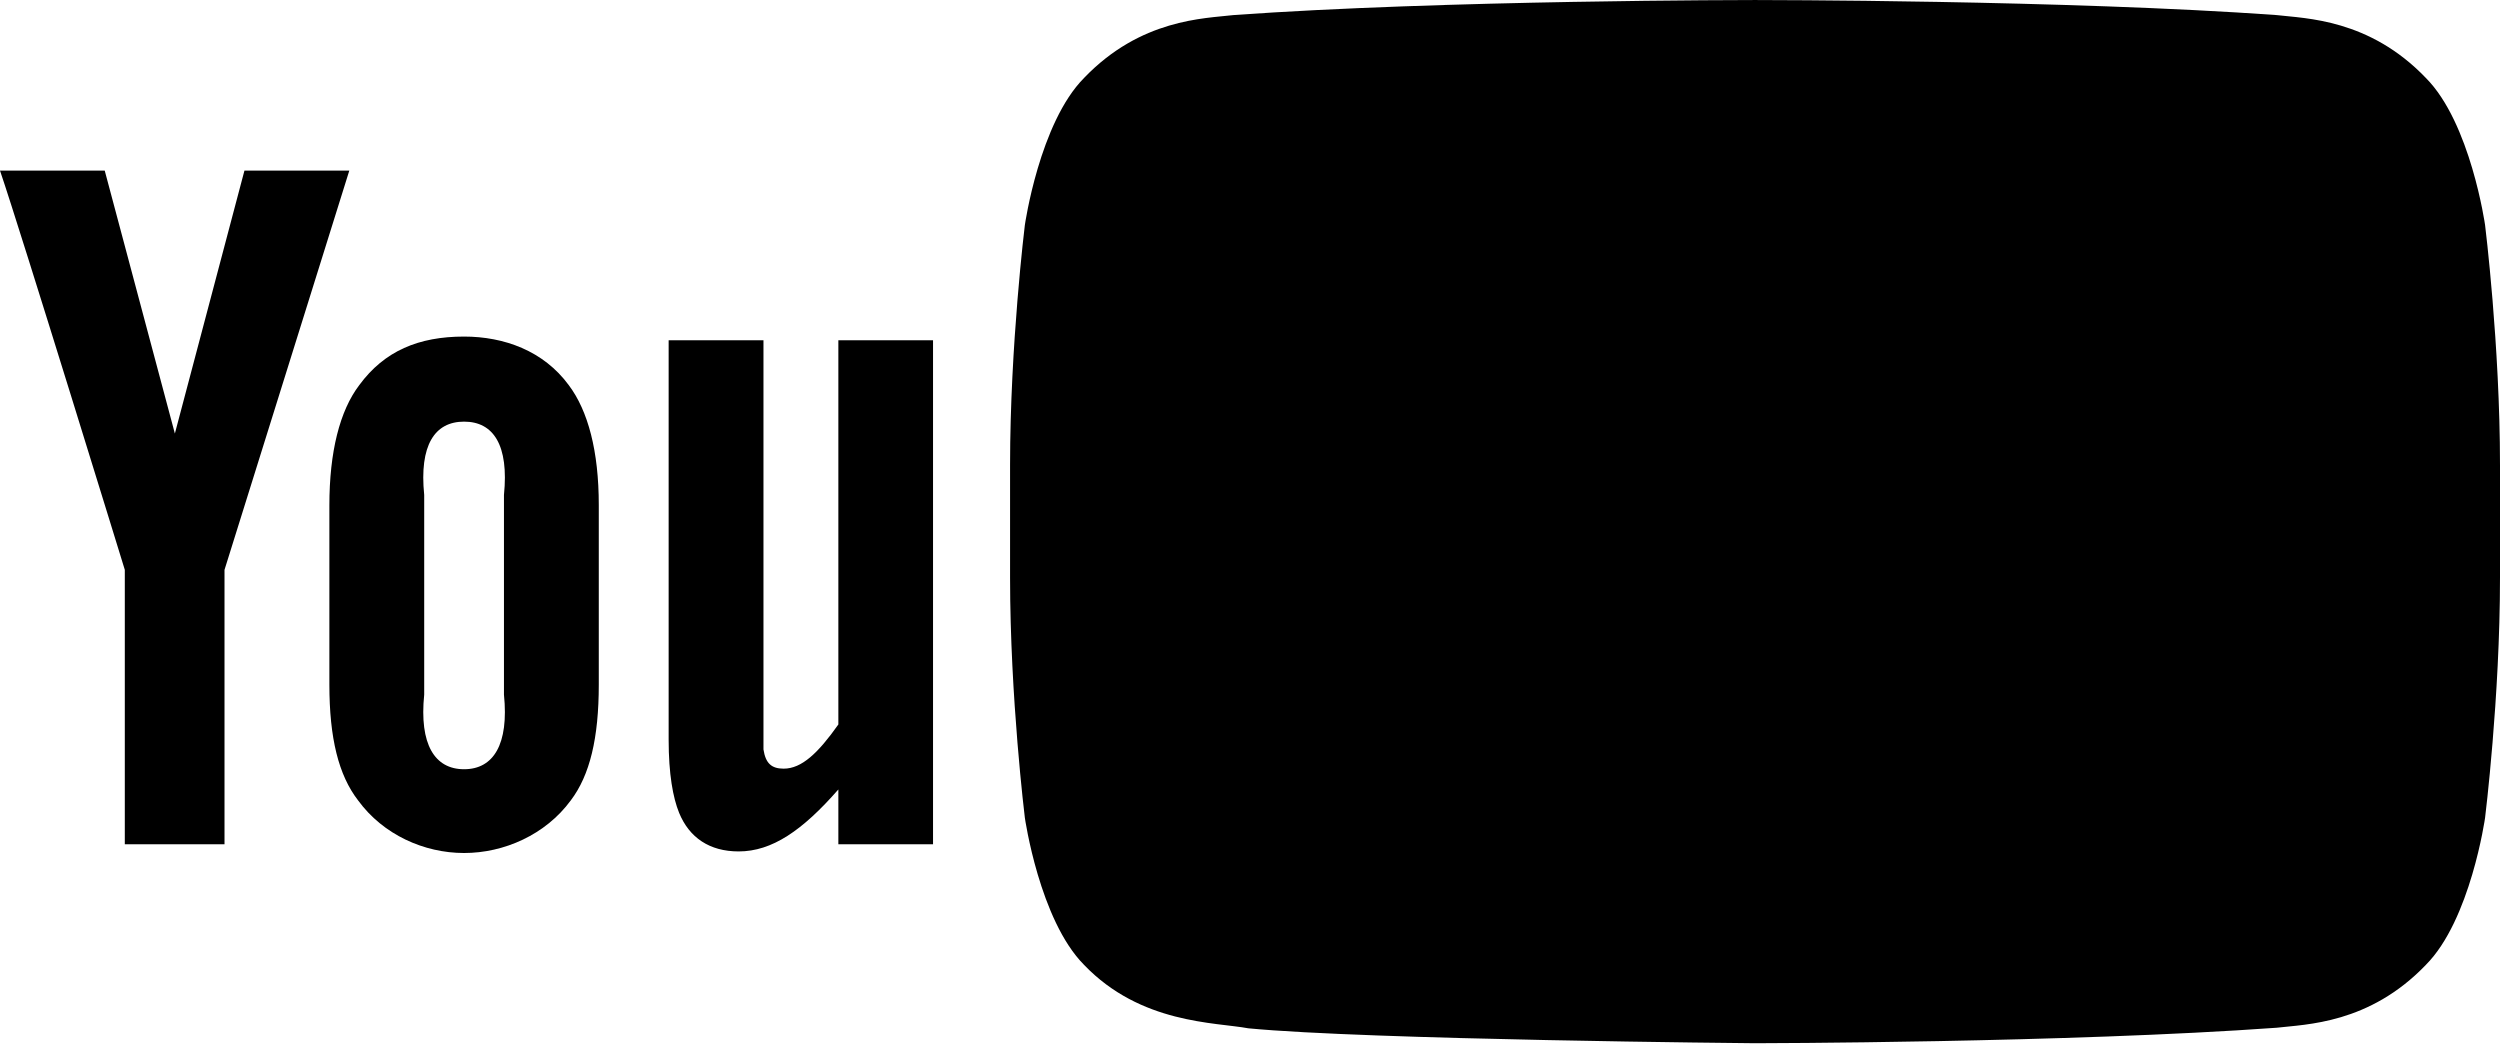
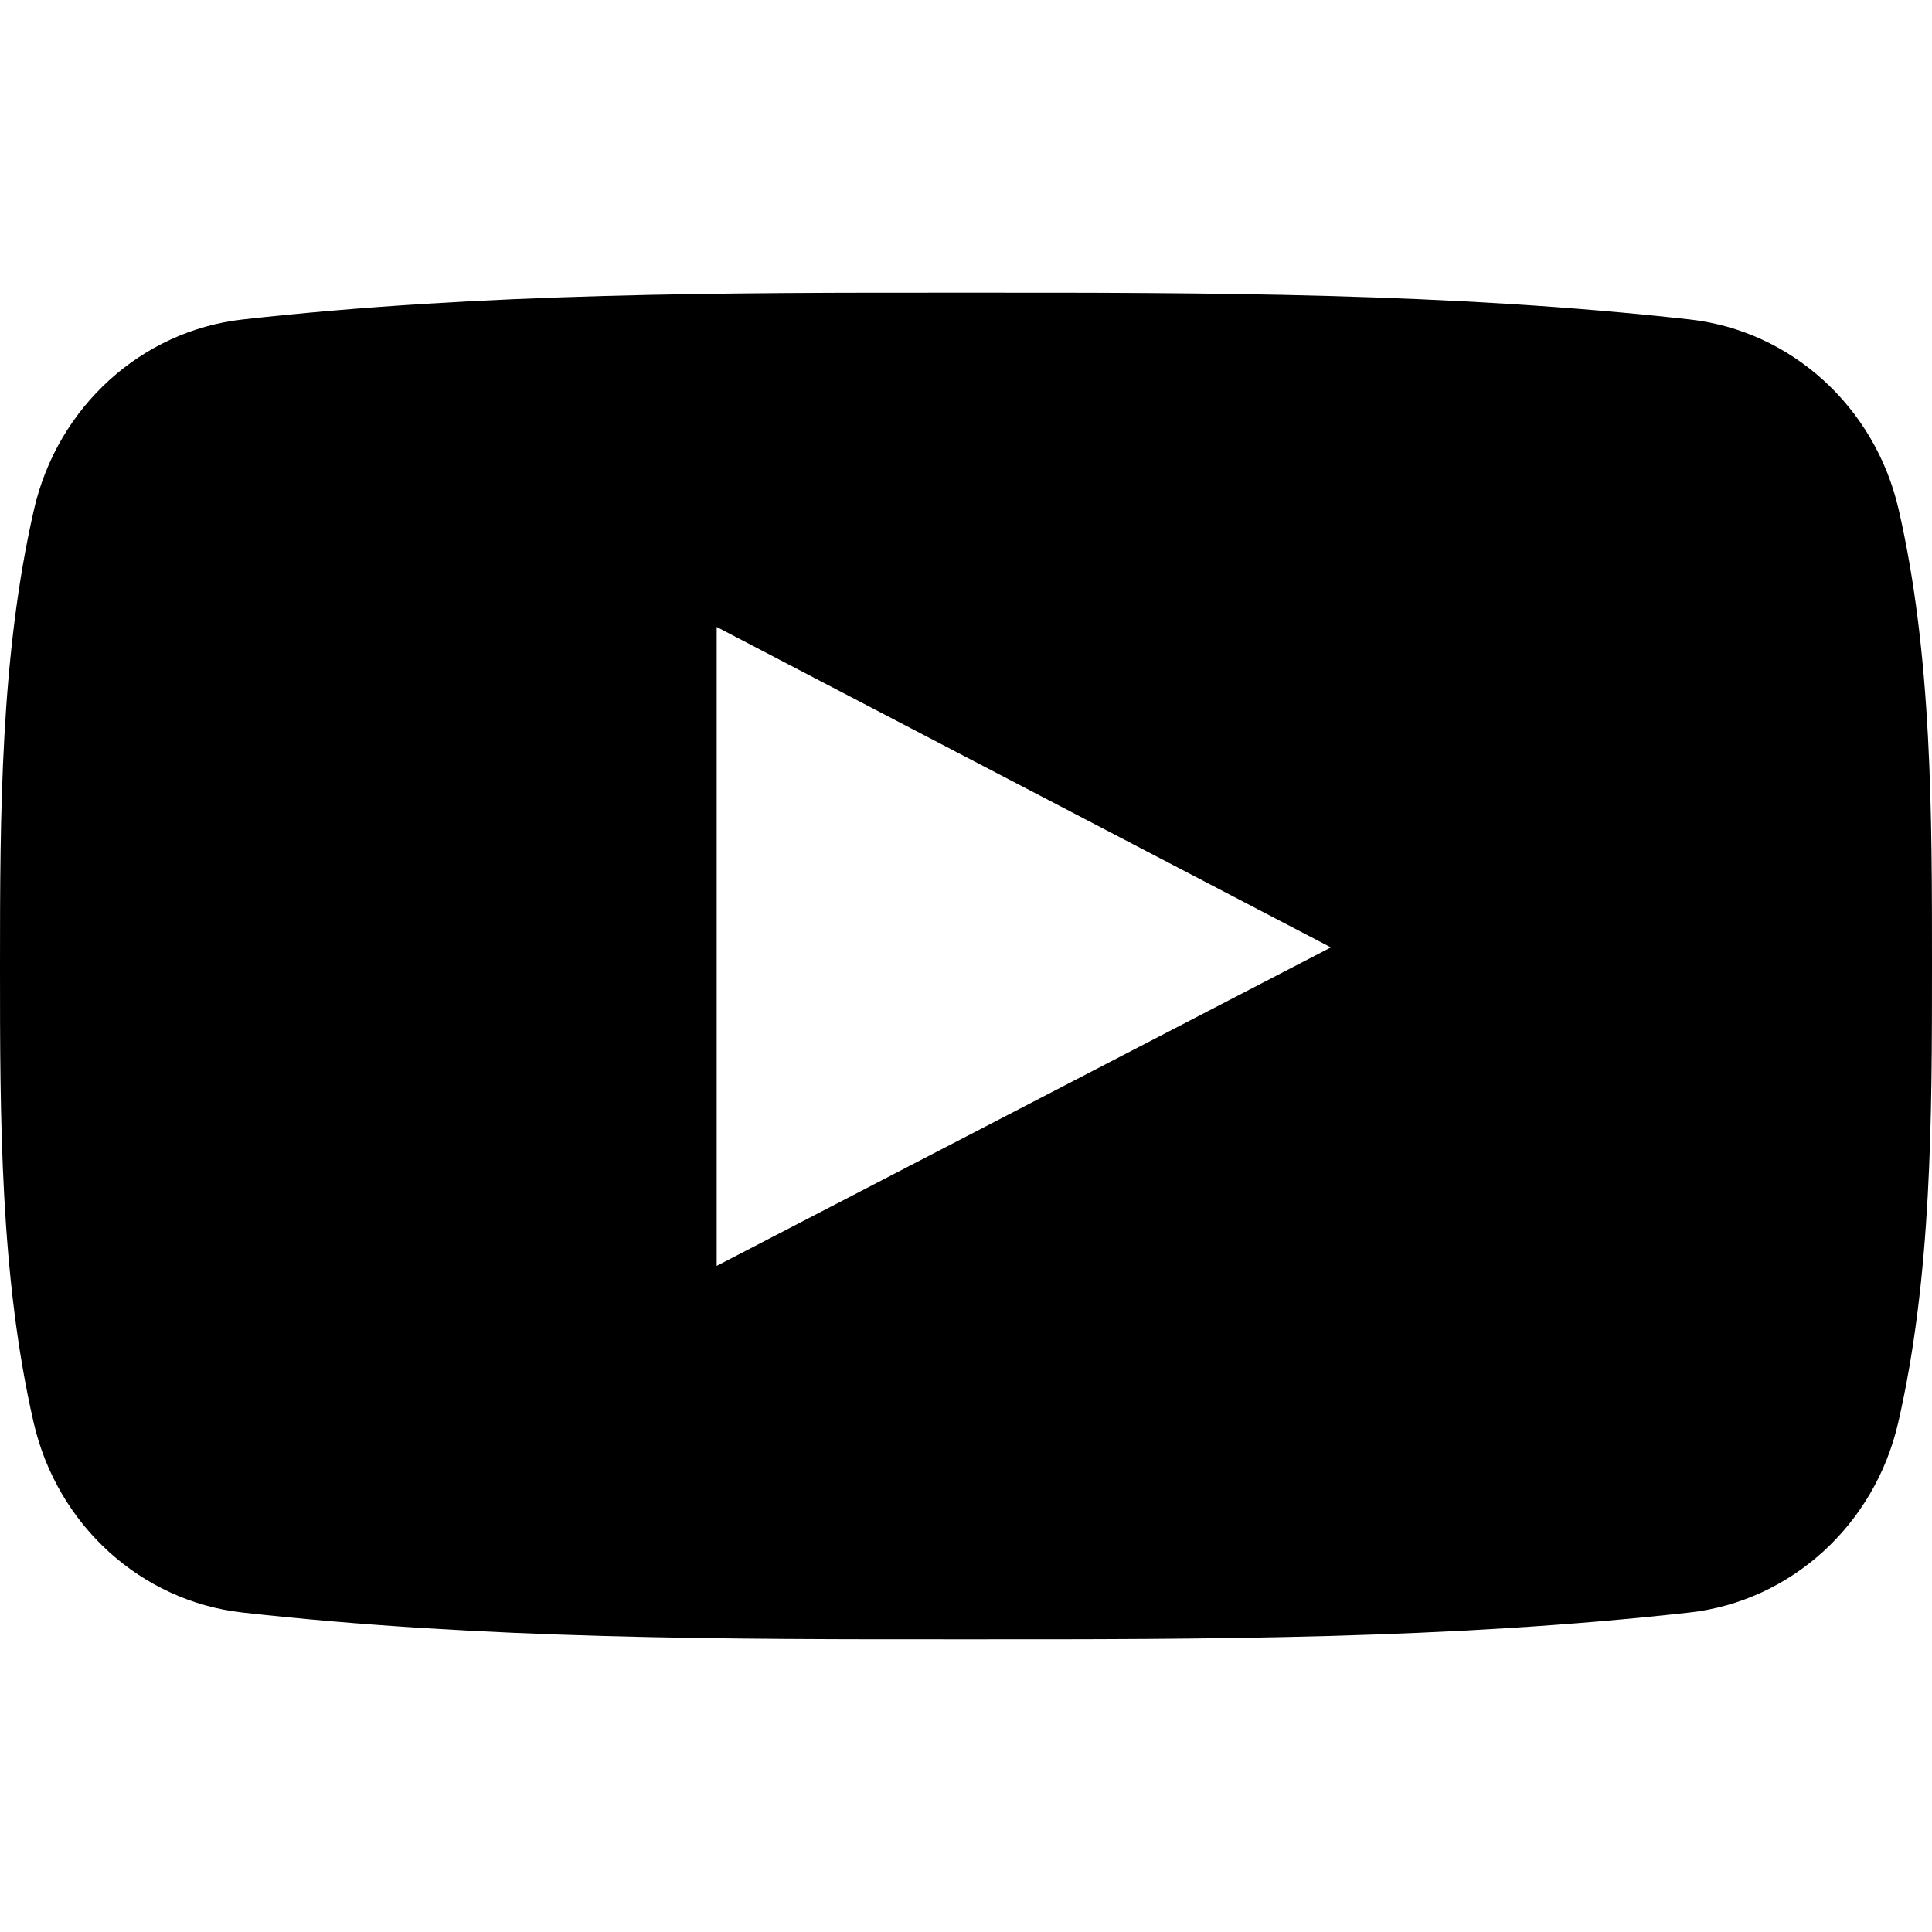
- <svg xmlns="http://www.w3.org/2000/svg" xml:space="preserve" width="176.75mm" height="73.758mm" version="1.1" style="shape-rendering:geometricPrecision; text-rendering:geometricPrecision; image-rendering:optimizeQuality; fill-rule:evenodd; clip-rule:evenodd" viewBox="0 0 17427 7272">
-   <g id="Слой_x0020_1">
-     <path class="fil0" d="M17323 1569c0,0 -101,-713 -413,-1026 -395,-412 -837,-414 -1040,-438 -1454,-105 -3634,-105 -3634,-105l-4 0c0,0 -2181,0 -3634,105 -203,24 -646,26 -1041,438 -311,313 -413,1026 -413,1026 0,0 -103,837 -103,1673l0 785c0,836 103,1673 103,1673 0,0 102,713 413,1026 395,412 914,399 1145,442 831,80 3532,104 3532,104 0,0 2182,-3 3636,-108 203,-24 645,-26 1040,-438 312,-313 413,-1026 413,-1026 0,0 104,-837 104,-1673l0 -785c0,-836 -104,-1673 -104,-1673z" />
-     <path class="fil0" d="M6504 5885l-660 0 0 -382c-251,287 -463,432 -695,432 -203,0 -344,-96 -415,-269 -43,-106 -73,-270 -73,-511l0 -2783 661 0 0 2609c0,147 0,208 0,243 15,98 57,134 141,134 126,0 241,-110 381,-308l0 -2678 660 0 0 3513z" />
-     <path class="fil0" d="M3513 4842c35,347 -73,520 -278,520 -205,0 -313,-173 -278,-520l0 -1392c-35,-347 73,-511 278,-511 205,0 313,164 278,511l0 1392zm661 -1322c0,-376 -75,-657 -209,-835 -176,-240 -452,-339 -730,-339 -315,0 -555,99 -731,339 -135,178 -208,463 -208,838l0 1249c0,373 64,631 200,807 175,240 461,367 739,367 278,0 568,-127 744,-367 133,-176 195,-434 195,-807l0 -1252z" />
-     <path class="fil0" d="M1565 3972l0 1913 -695 0 0 -1913c0,0 -721,-2345 -870,-2783l730 0 489 1833 485 -1833 731 0 -870 2783z" />
-     <path class="fil1" d="M15304 3345c0,-326 90,-414 300,-414 209,0 292,96 292,418l0 380 -592 0 0 -384zm1254 905l0 -711c0,-371 -73,-643 -205,-819 -177,-238 -427,-364 -743,-364 -322,0 -572,126 -755,364 -133,176 -211,463 -211,835l0 1217c0,369 85,628 219,802 182,237 433,356 762,356 329,0 588,-124 762,-377 77,-111 126,-238 147,-377 6,-63 23,-207 23,-410l0 -98 -661 0c0,252 1,403 -5,437 -36,168 -126,253 -281,253 -216,0 -308,-162 -306,-483l0 -625 1254 0z" />
-     <path class="fil1" d="M13565 4876c0,348 -82,482 -263,482 -104,0 -223,-54 -329,-159l1 -2110c105,-103 224,-158 328,-158 181,0 263,102 263,450l0 1495zm74 -2525c-232,0 -462,143 -666,393l1 -1520 -626 0 0 4661 626 0 1 -350c210,260 440,395 664,395 250,0 434,-134 518,-393 42,-147 69,-374 69,-695l0 -1392c0,-329 -42,-554 -84,-694 -84,-260 -253,-405 -503,-405z" />
-     <path class="fil1" d="M11826 5885l-661 0 0 -382c-250,287 -463,432 -694,432 -203,0 -344,-96 -415,-269 -43,-106 -73,-270 -73,-511l0 -2748 661 0 0 2574c0,147 0,208 0,243 15,98 56,134 140,134 127,0 241,-110 381,-308l0 -2643 661 0 0 3478z" />
-     <polygon class="fil1" points="9322,5885 8626,5885 8626,1885 7896,1885 7896,1225 10087,1224 10087,1885 9322,1885 " />
+ <svg xmlns="http://www.w3.org/2000/svg" version="1.1" id="Capa_1" x="0px" y="0px" width="96.875px" height="96.875px" viewBox="0 0 96.875 96.875" style="enable-background:new 0 0 96.875 96.875;" xml:space="preserve">
+   <g>
+     <path d="M95.201,25.538c-1.186-5.152-5.4-8.953-10.473-9.52c-12.013-1.341-24.172-1.348-36.275-1.341   c-12.105-0.007-24.266,0-36.279,1.341c-5.07,0.567-9.281,4.368-10.467,9.52C0.019,32.875,0,40.884,0,48.438   C0,55.992,0,64,1.688,71.336c1.184,5.151,5.396,8.952,10.469,9.52c12.012,1.342,24.172,1.349,36.277,1.342   c12.107,0.007,24.264,0,36.275-1.342c5.07-0.567,9.285-4.368,10.471-9.52c1.689-7.337,1.695-15.345,1.695-22.898   C96.875,40.884,96.889,32.875,95.201,25.538z M35.936,63.474c0-10.716,0-21.32,0-32.037c10.267,5.357,20.466,10.678,30.798,16.068   C56.434,52.847,46.23,58.136,35.936,63.474z" />
  </g>
+   <g>
+ </g>
+   <g>
+ </g>
+   <g>
+ </g>
+   <g>
+ </g>
+   <g>
+ </g>
+   <g>
+ </g>
+   <g>
+ </g>
+   <g>
+ </g>
+   <g>
+ </g>
+   <g>
+ </g>
+   <g>
+ </g>
+   <g>
+ </g>
+   <g>
+ </g>
+   <g>
+ </g>
+   <g>
+ </g>
</svg>
